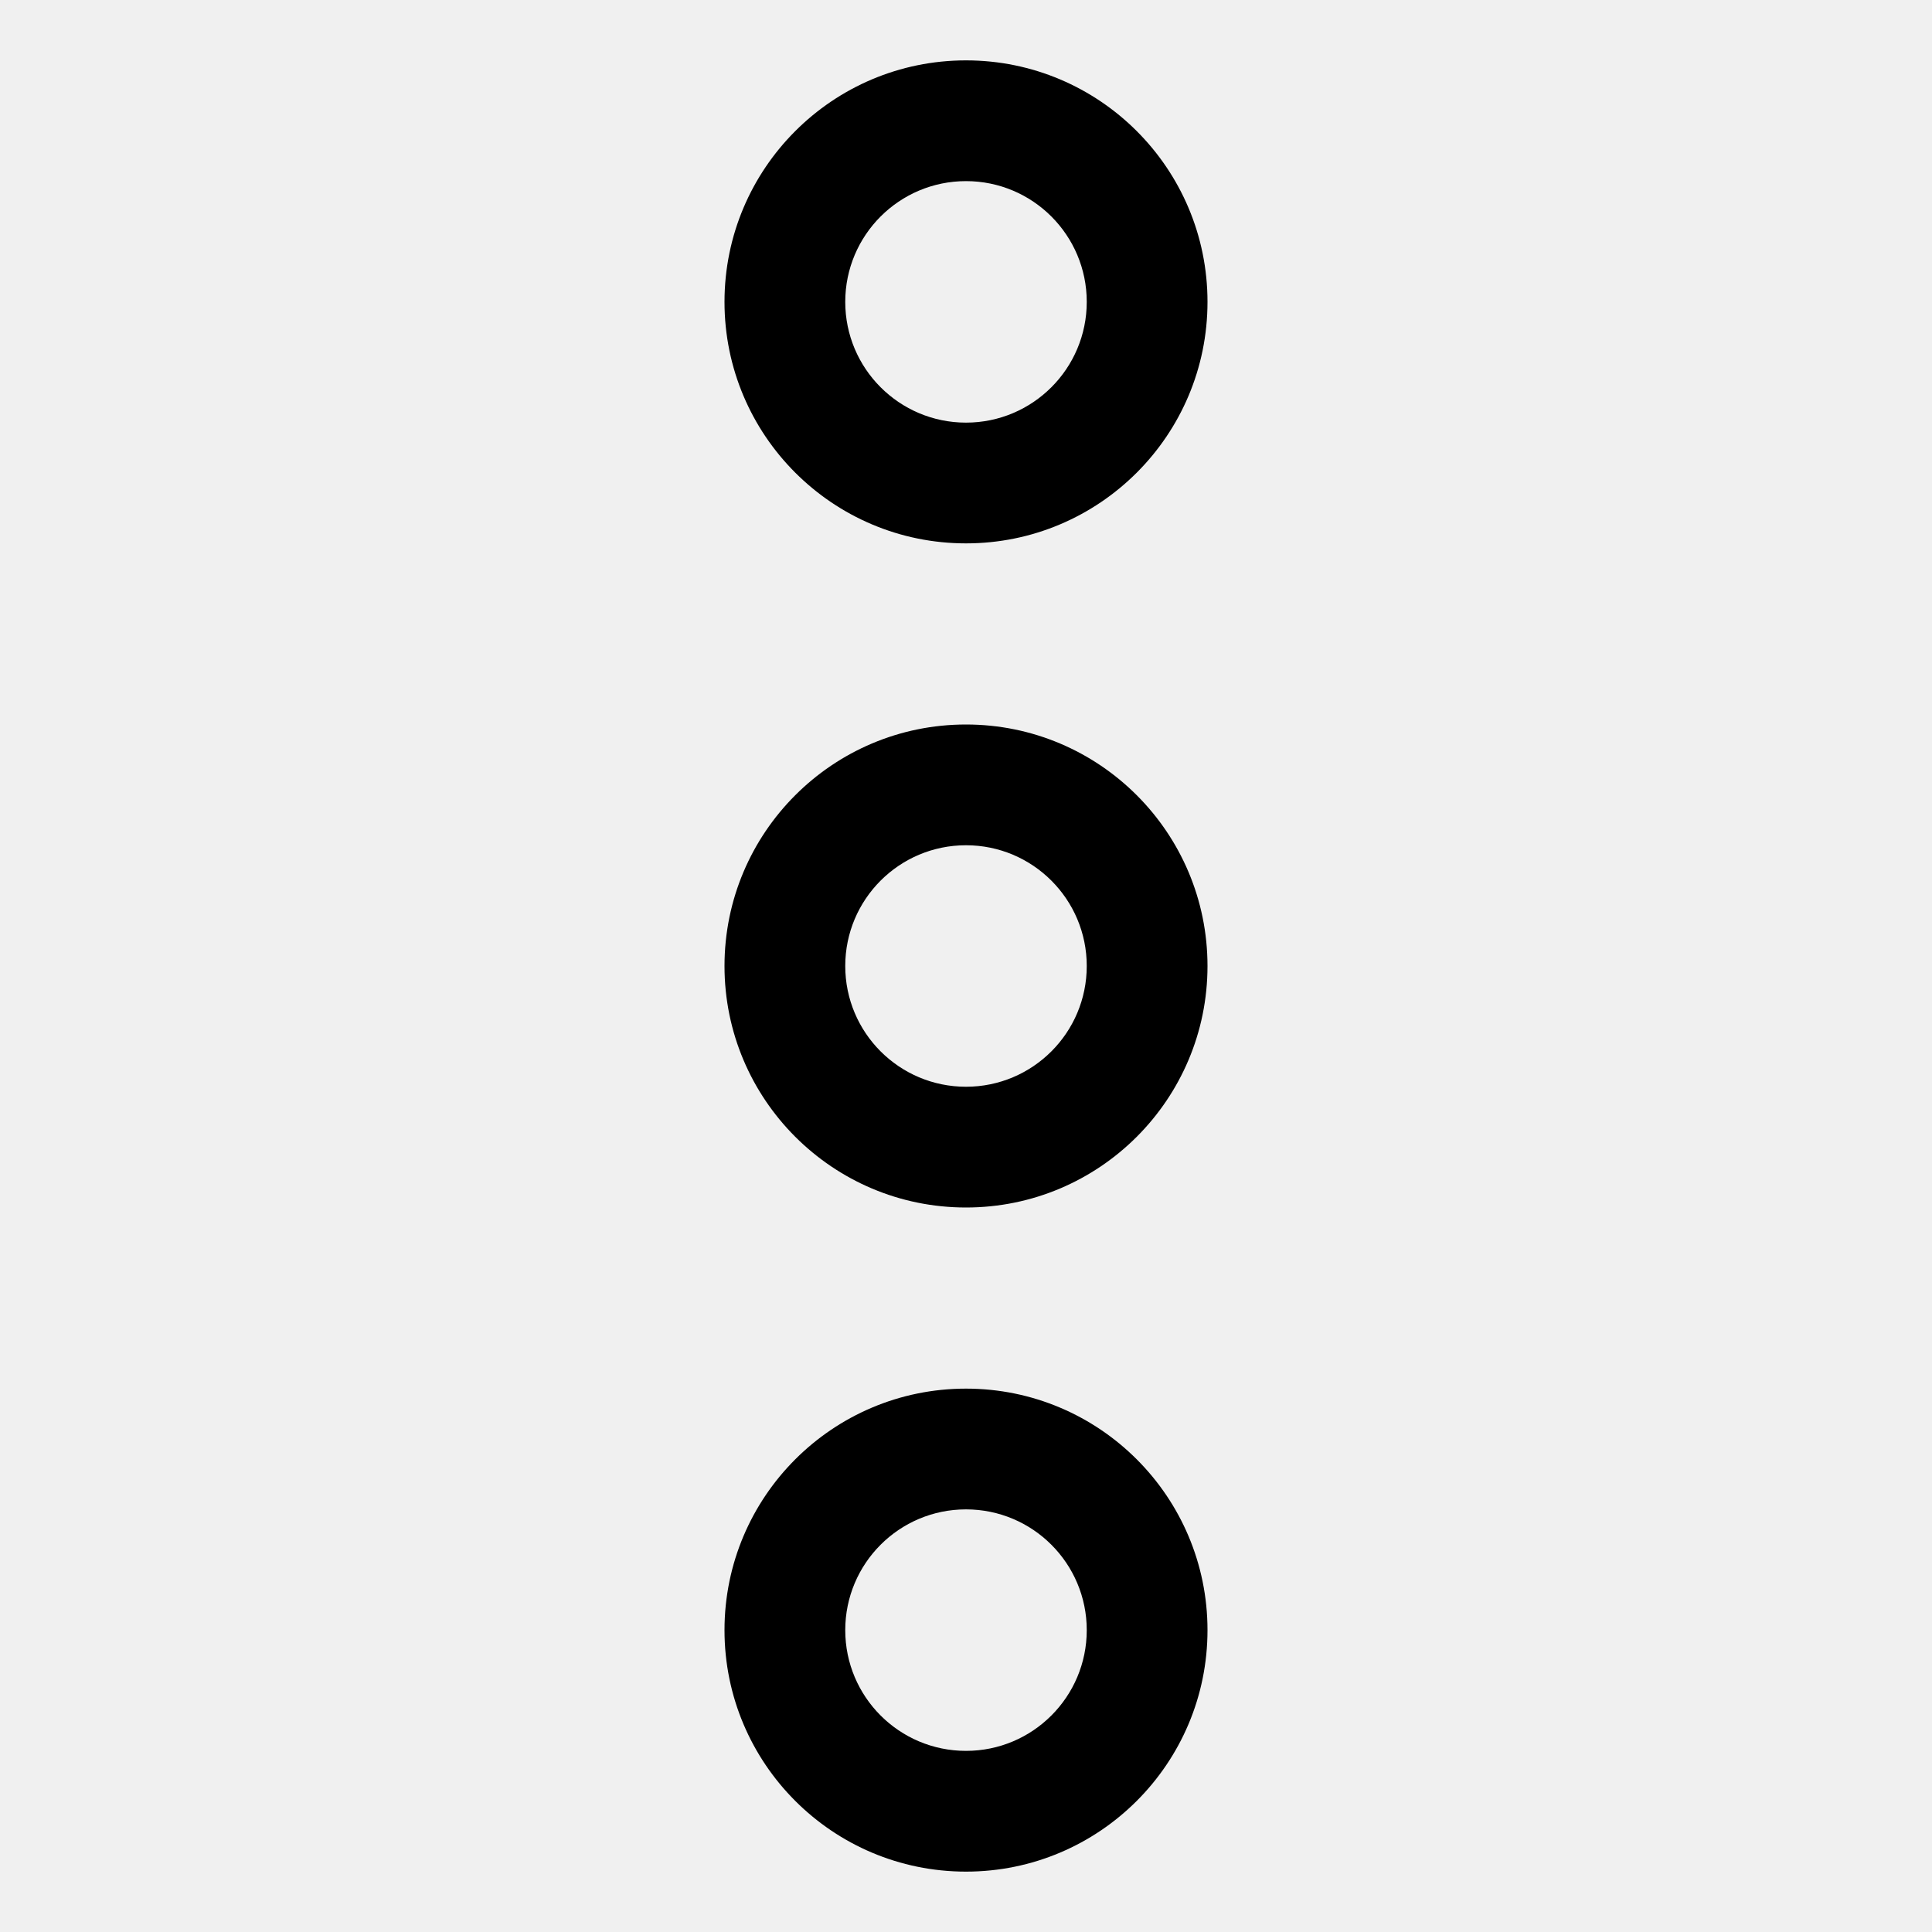
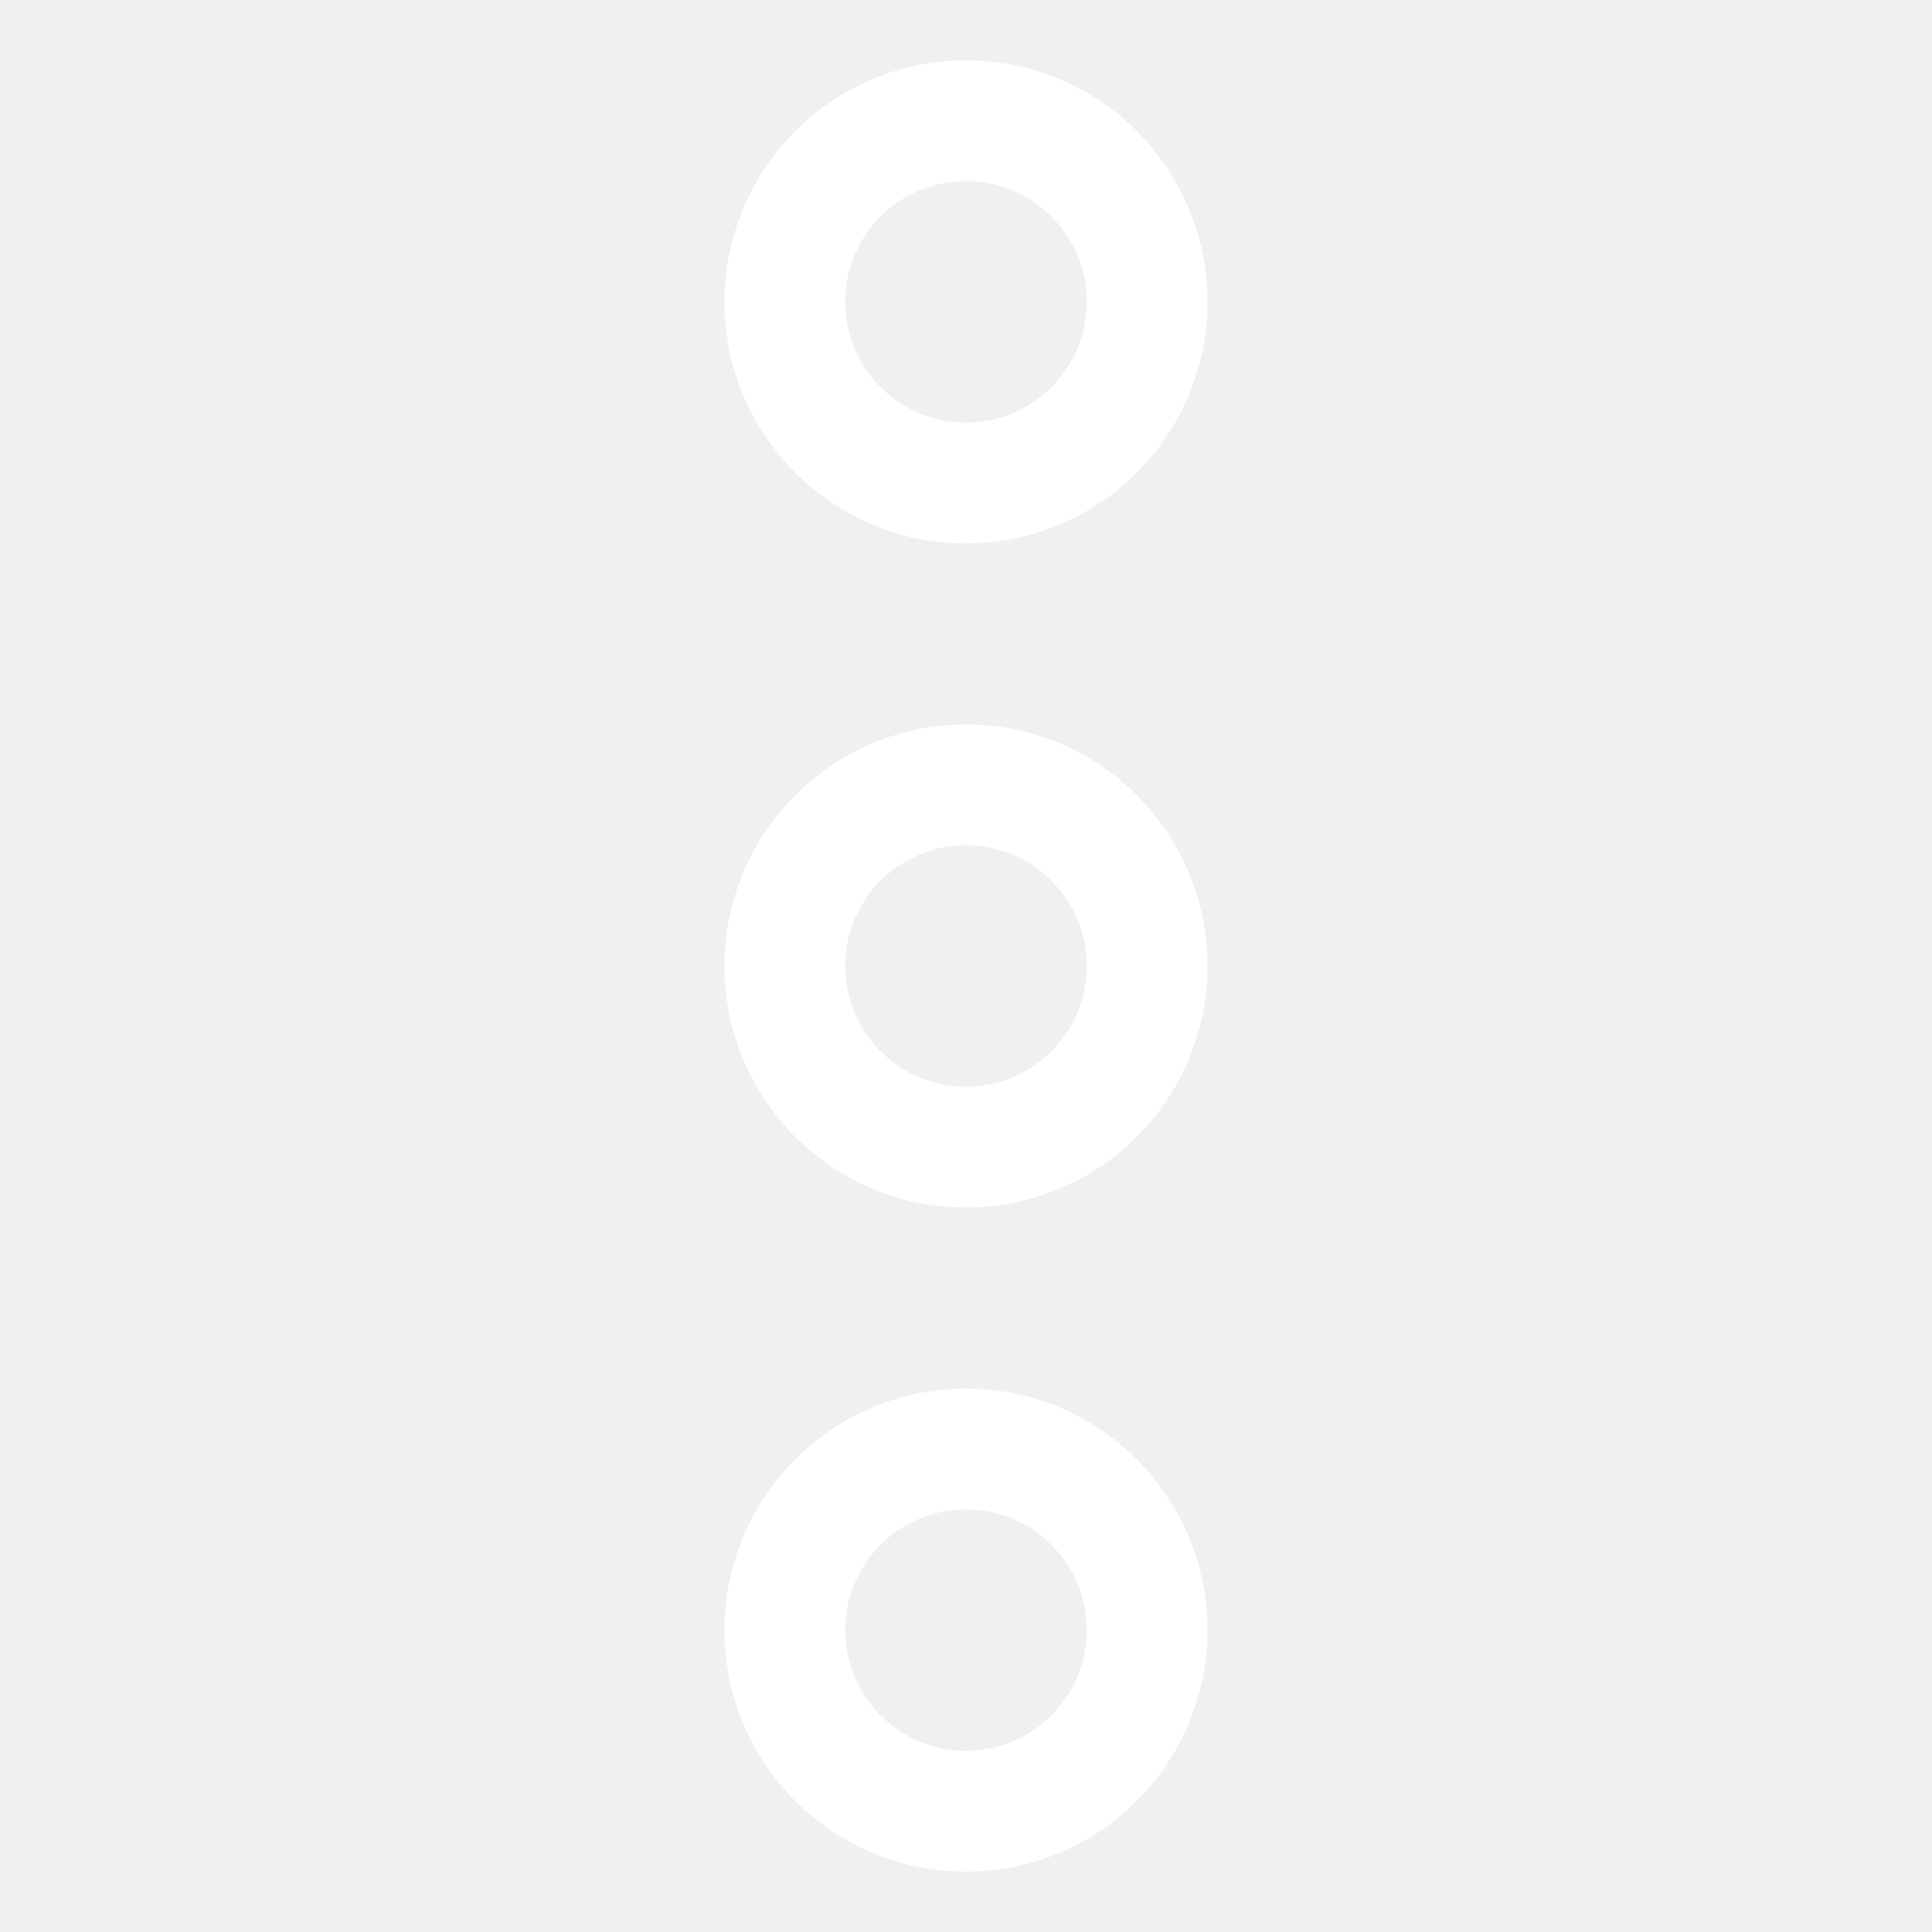
<svg xmlns="http://www.w3.org/2000/svg" viewBox="0 0 32 32">
  <g id="Layer_2" data-name="Layer 2">
-     <path d="m16 1a4 4 0 1 0 4 4 4 4 0 0 0 -4-4zm0 6a2 2 0 1 1 2-2 2 2 0 0 1 -2 2z" />
-     <path d="m16 12a4 4 0 1 0 4 4 4 4 0 0 0 -4-4zm0 6a2 2 0 1 1 2-2 2 2 0 0 1 -2 2z" />
-     <path d="m16 23a4 4 0 1 0 4 4 4 4 0 0 0 -4-4zm0 6a2 2 0 1 1 2-2 2 2 0 0 1 -2 2z" />
+     <path fill="#FFF" d="m16 1a4 4 0 1 0 4 4 4 4 0 0 0 -4-4zm0 6a2 2 0 1 1 2-2 2 2 0 0 1 -2 2z" />
+     <path fill="#FFF" d="m16 12a4 4 0 1 0 4 4 4 4 0 0 0 -4-4zm0 6a2 2 0 1 1 2-2 2 2 0 0 1 -2 2z" />
+     <path fill="#FFF" d="m16 23a4 4 0 1 0 4 4 4 4 0 0 0 -4-4zm0 6a2 2 0 1 1 2-2 2 2 0 0 1 -2 2z" />
  </g>
</svg>
